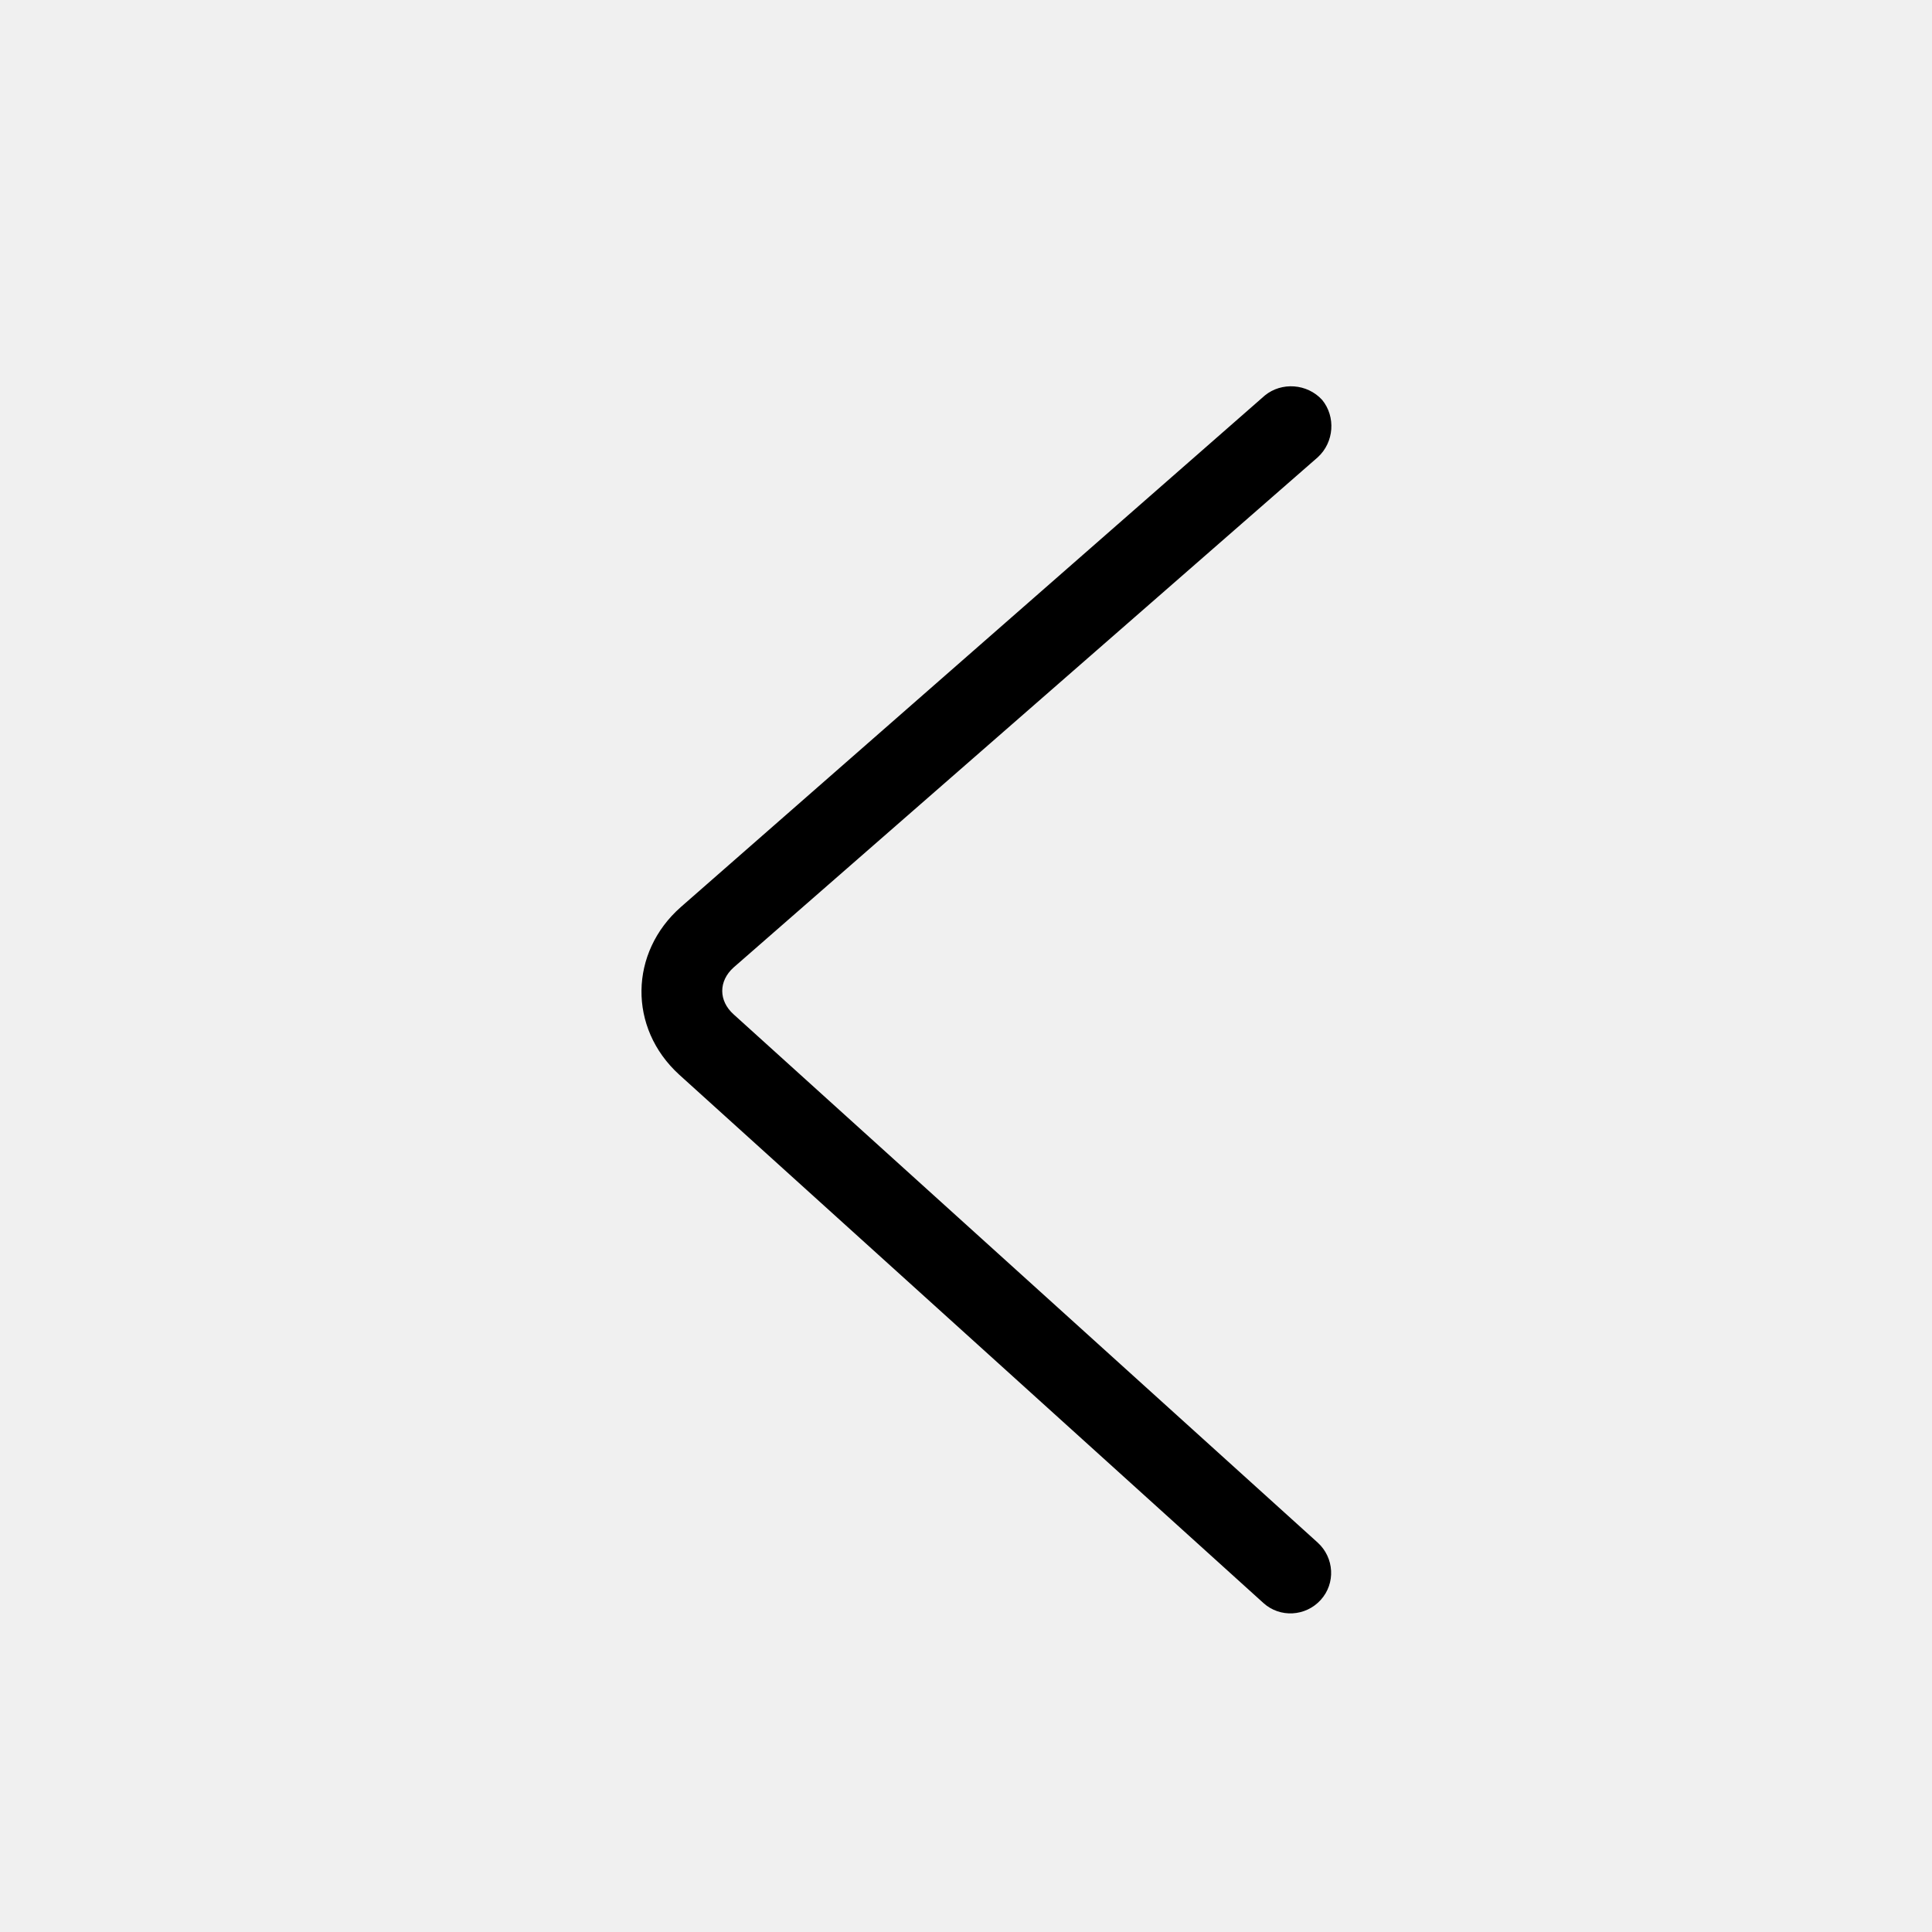
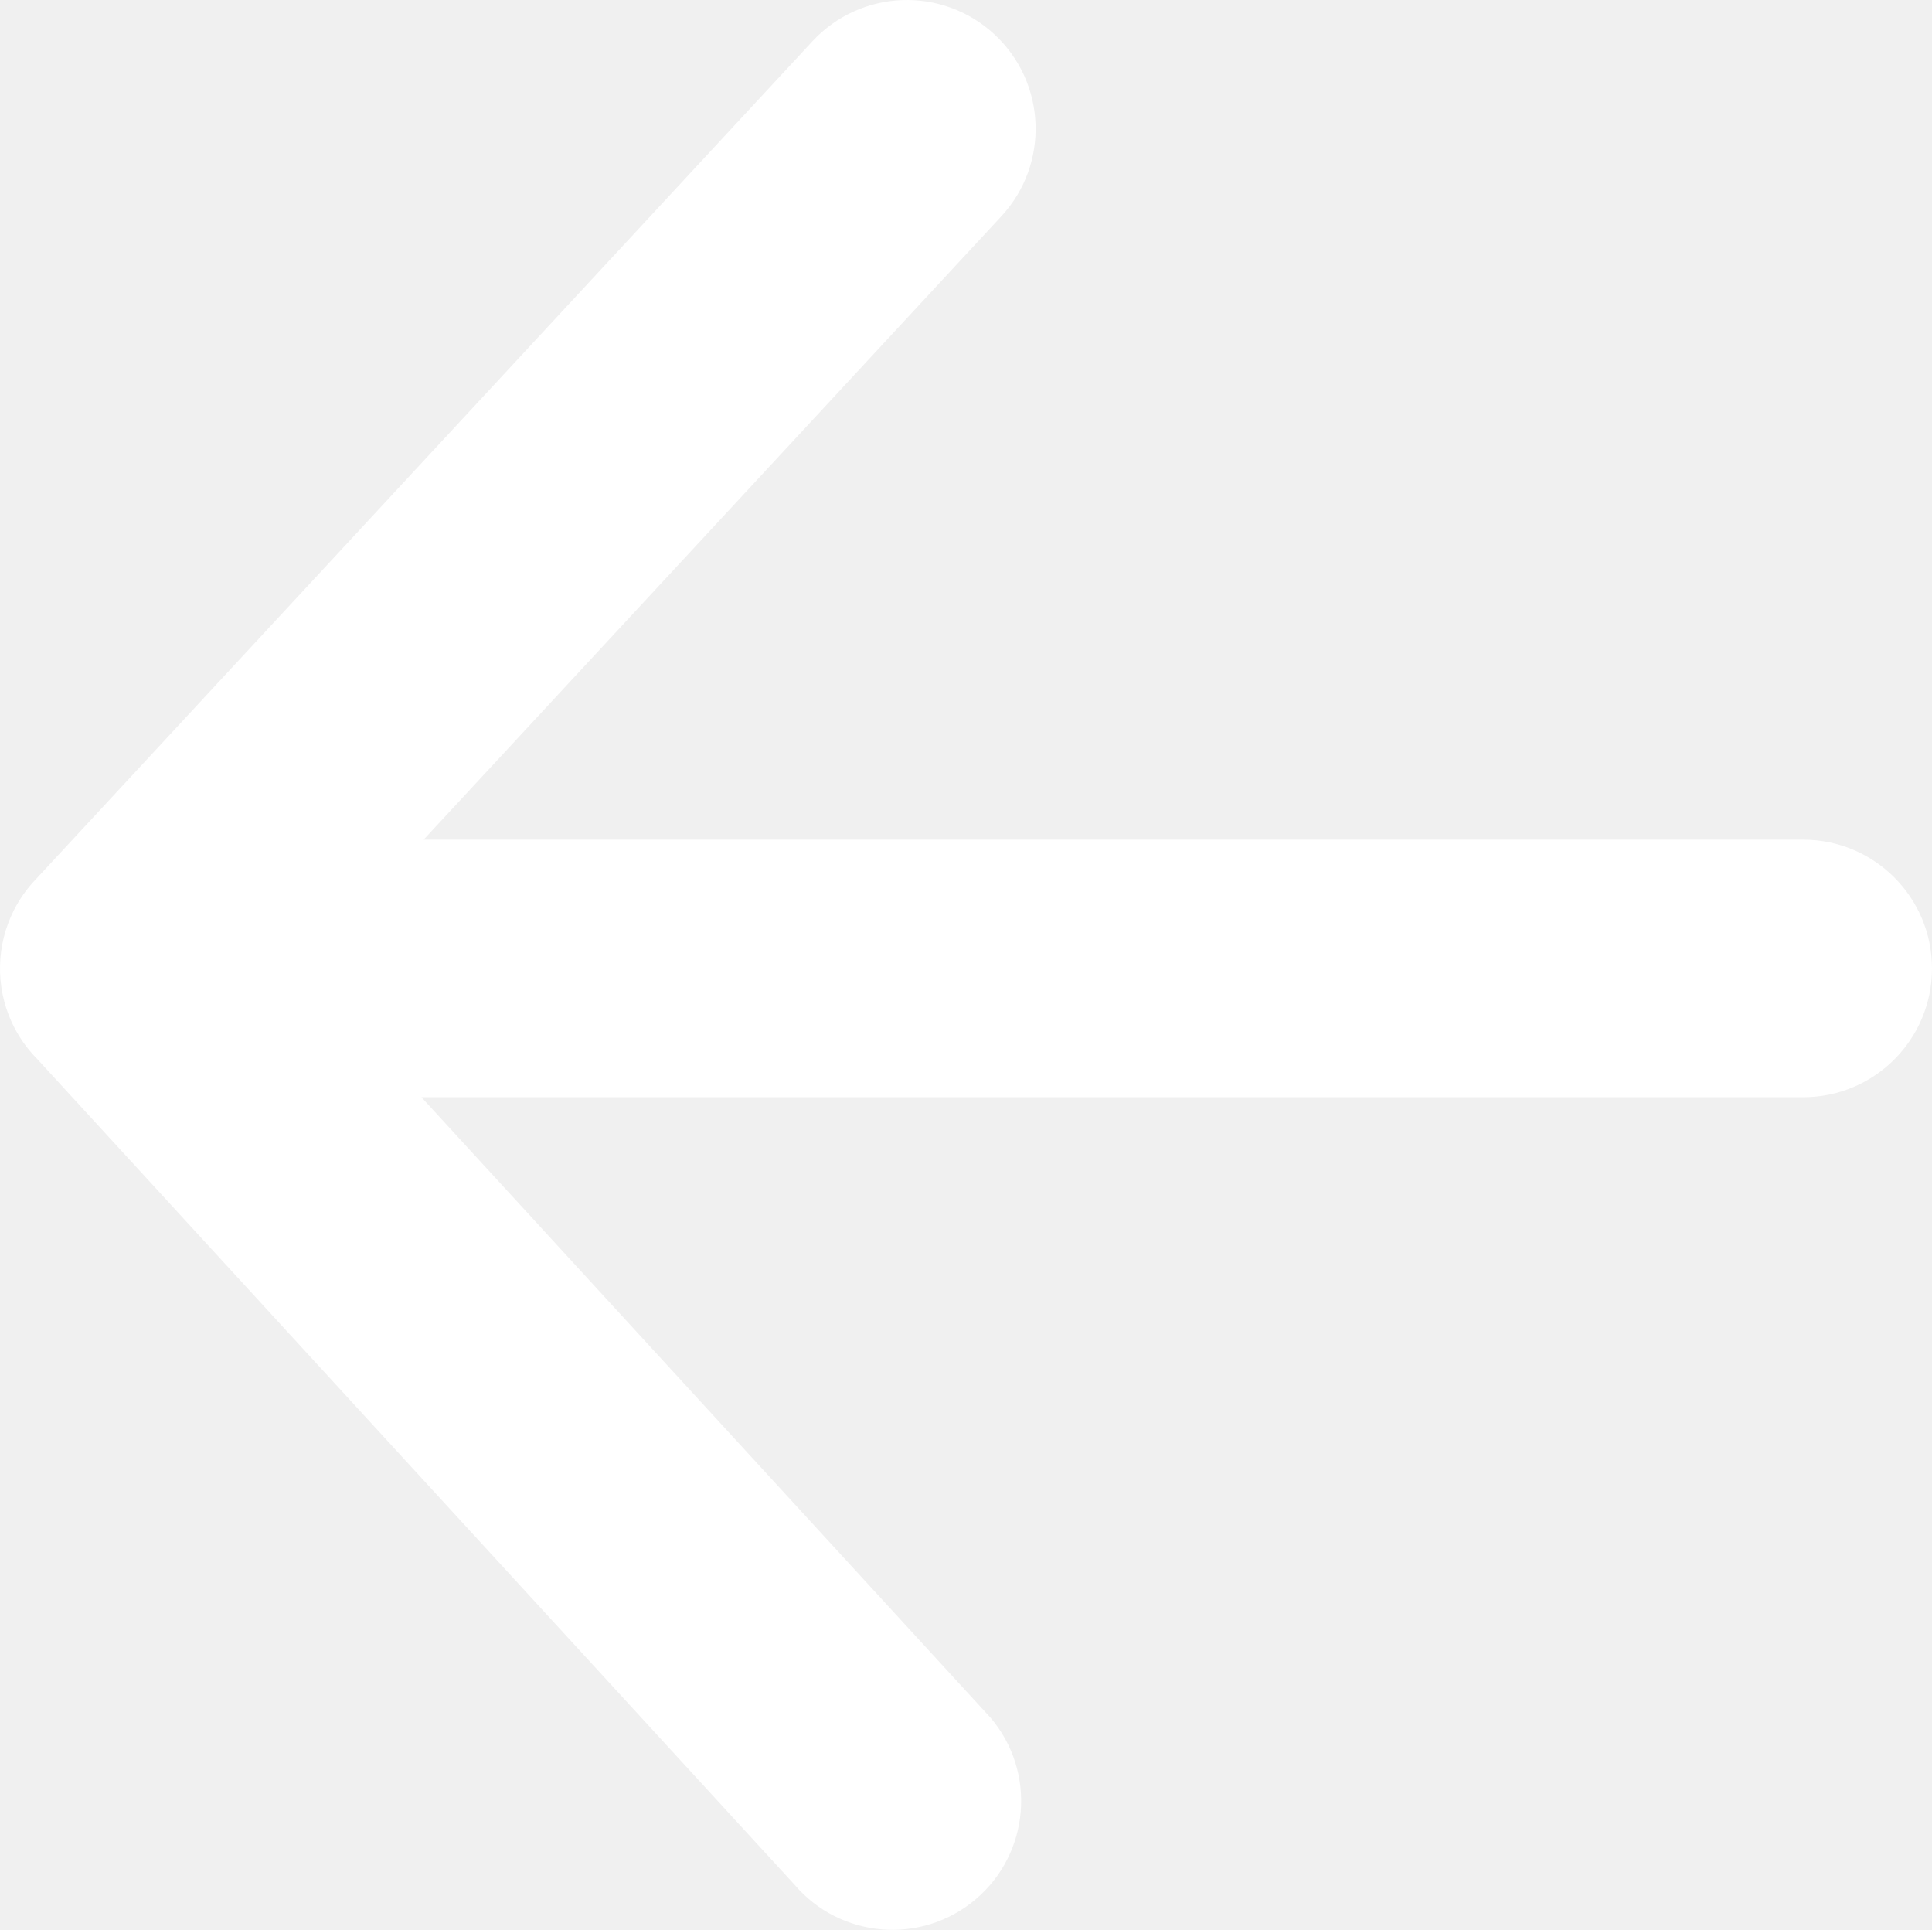
- <svg xmlns="http://www.w3.org/2000/svg" width="50px" height="50px" viewBox="0 0 1024 1024" fill="#000000" class="icon" version="1.1">
-   <path d="M669.6 849.6c8.8 8 22.4 7.2 30.4-1.6s7.2-22.4-1.6-30.4l-309.6-280c-8-7.2-8-17.6 0-24.8l309.6-270.4c8.8-8 9.6-21.6 2.4-30.4-8-8.8-21.6-9.6-30.4-2.4L360.8 480.8c-27.2 24-28 64-0.8 88.8l309.6 280z" fill="" />
+ <svg xmlns="http://www.w3.org/2000/svg" fill="#fff" viewBox="-0.2 -0.72 1022.92 1021.61">
+   <path d="M222.927 580.115l301.354 328.512c24.354 28.708 20.825 71.724-7.883 96.078s-71.724 20.825-96.078-7.883L19.576 559.963a67.846 67.846 0 01-13.784-20.022 68.03 68.03 0 01-5.977-29.488l.001-.063a68.343 68.343 0 017.265-29.134 68.28 68.28 0 011.384-2.6 67.59 67.59 0 0110.102-13.687L429.966 21.113c25.592-27.611 68.721-29.247 96.331-3.656s29.247 68.721 3.656 96.331L224.088 443.784h730.46c37.647 0 68.166 30.519 68.166 68.166s-30.519 68.166-68.166 68.166H222.927z" />
</svg>
